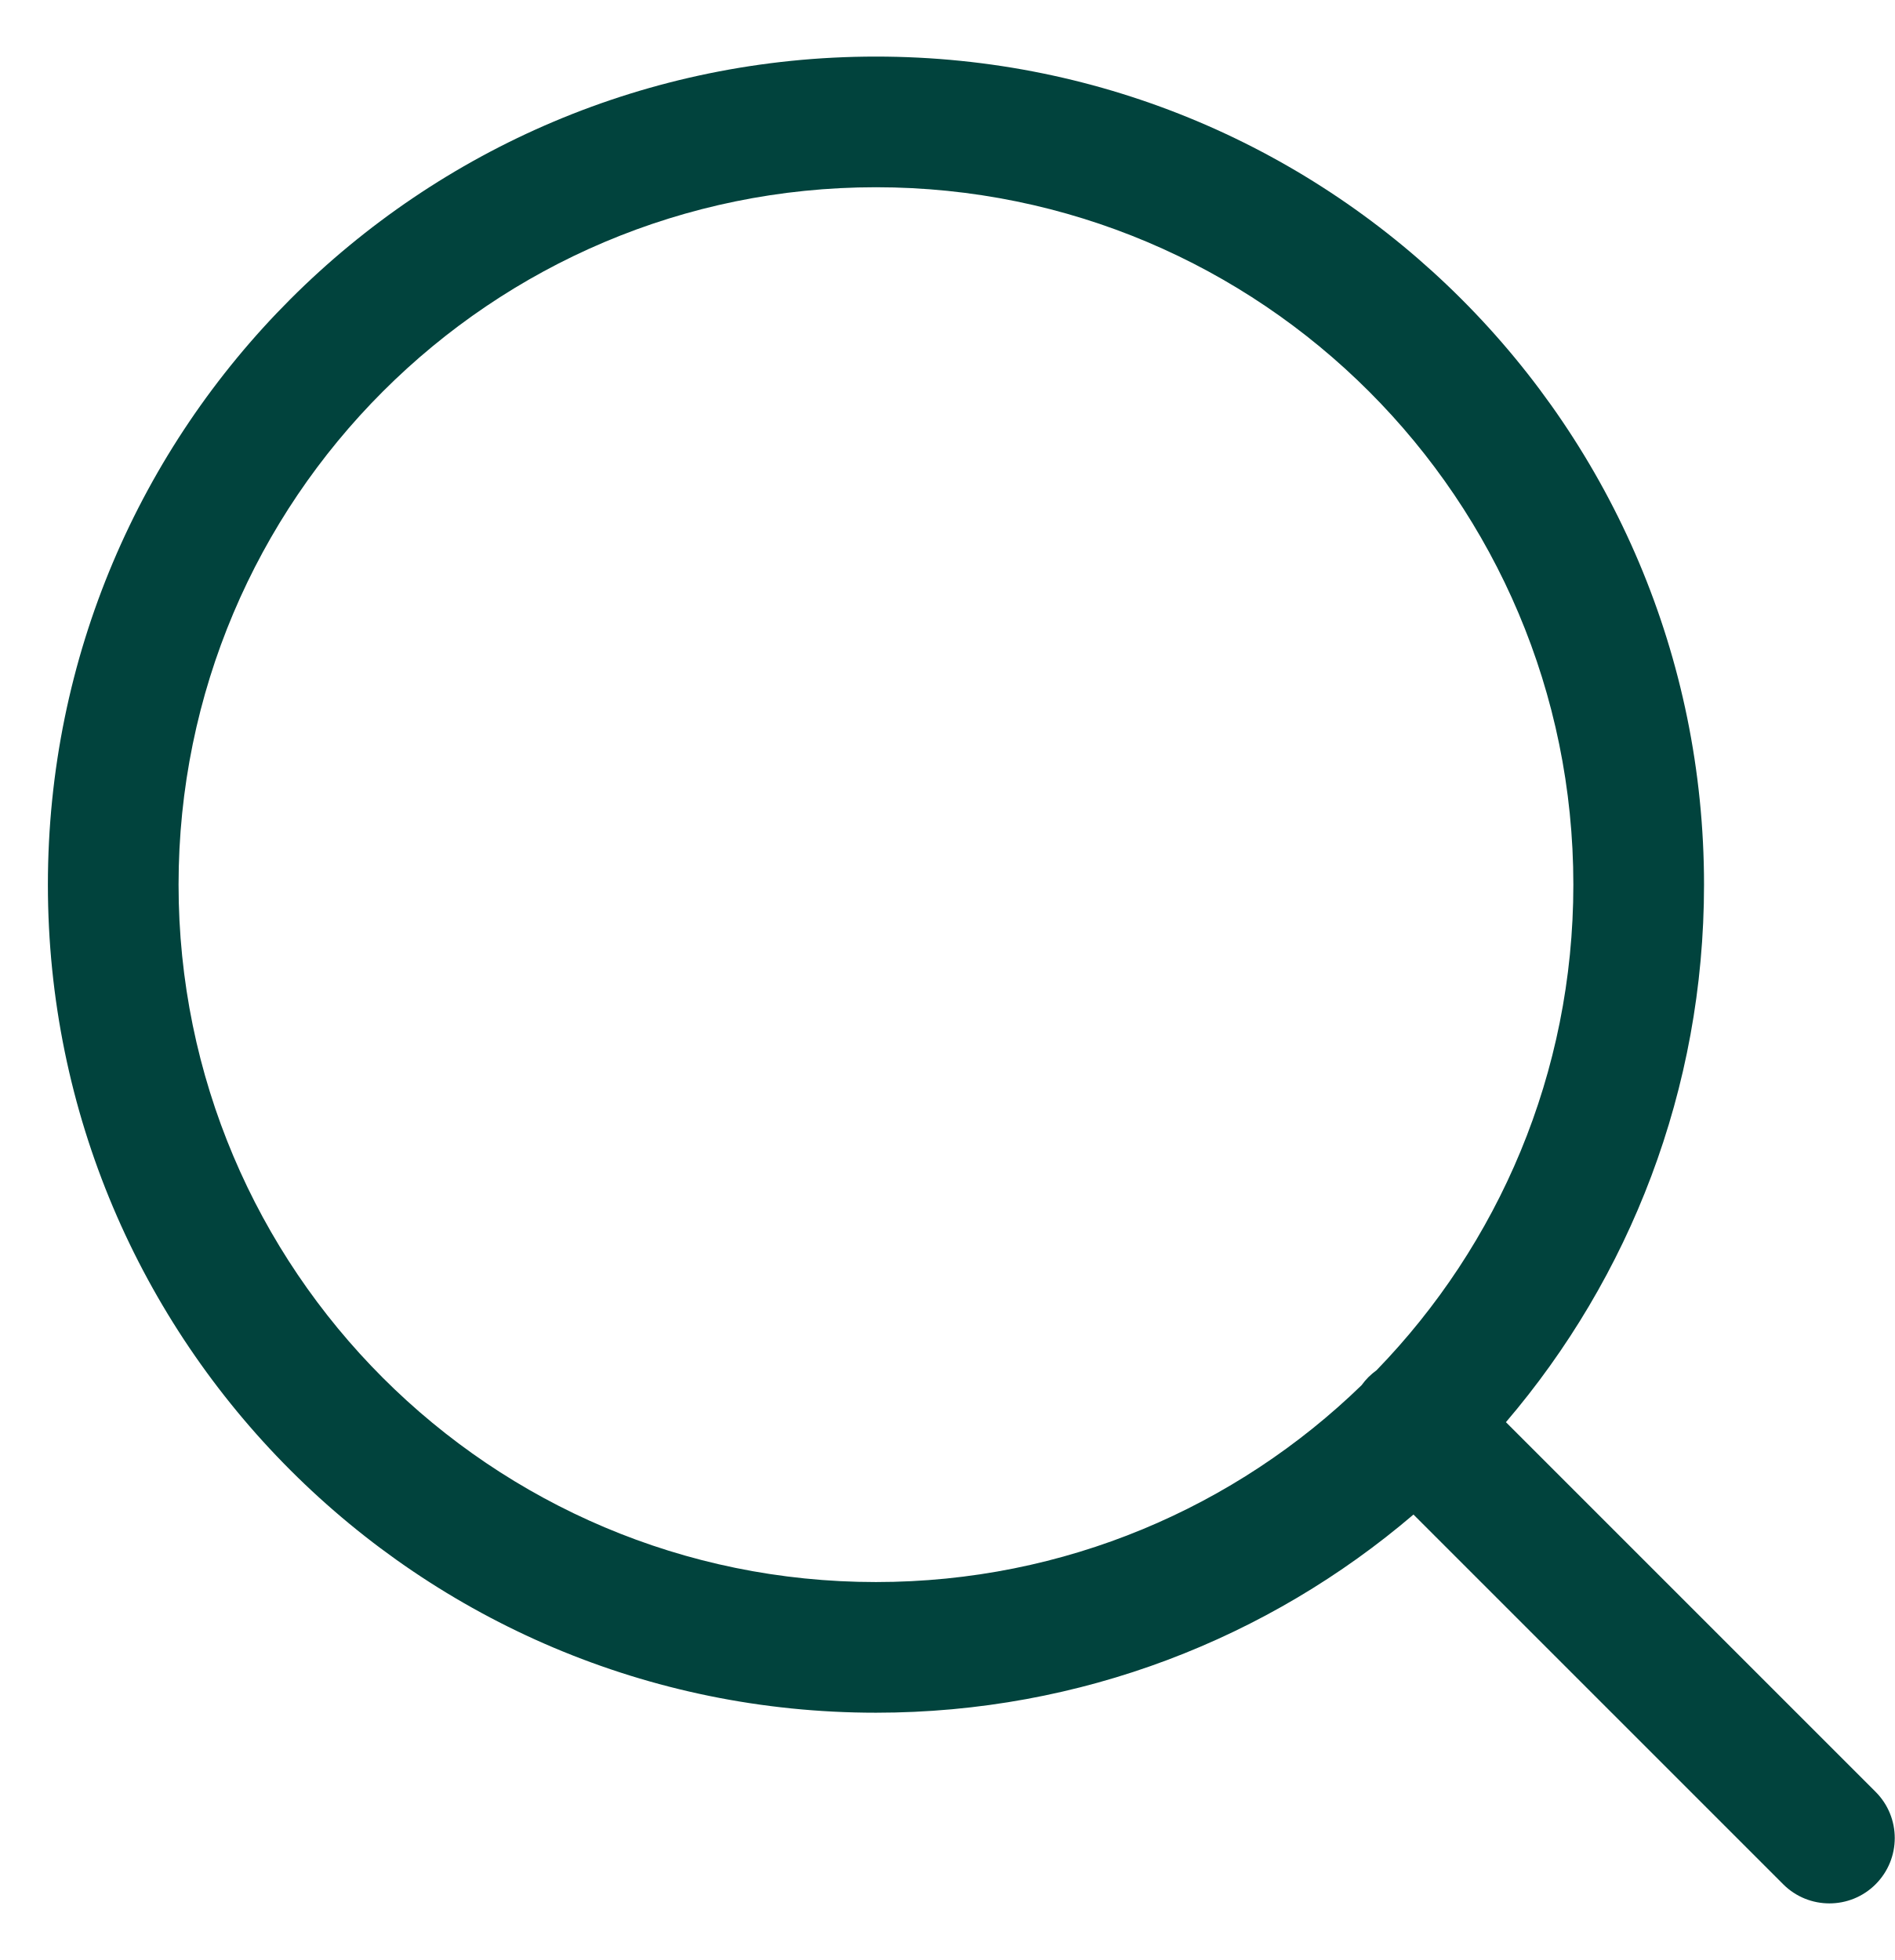
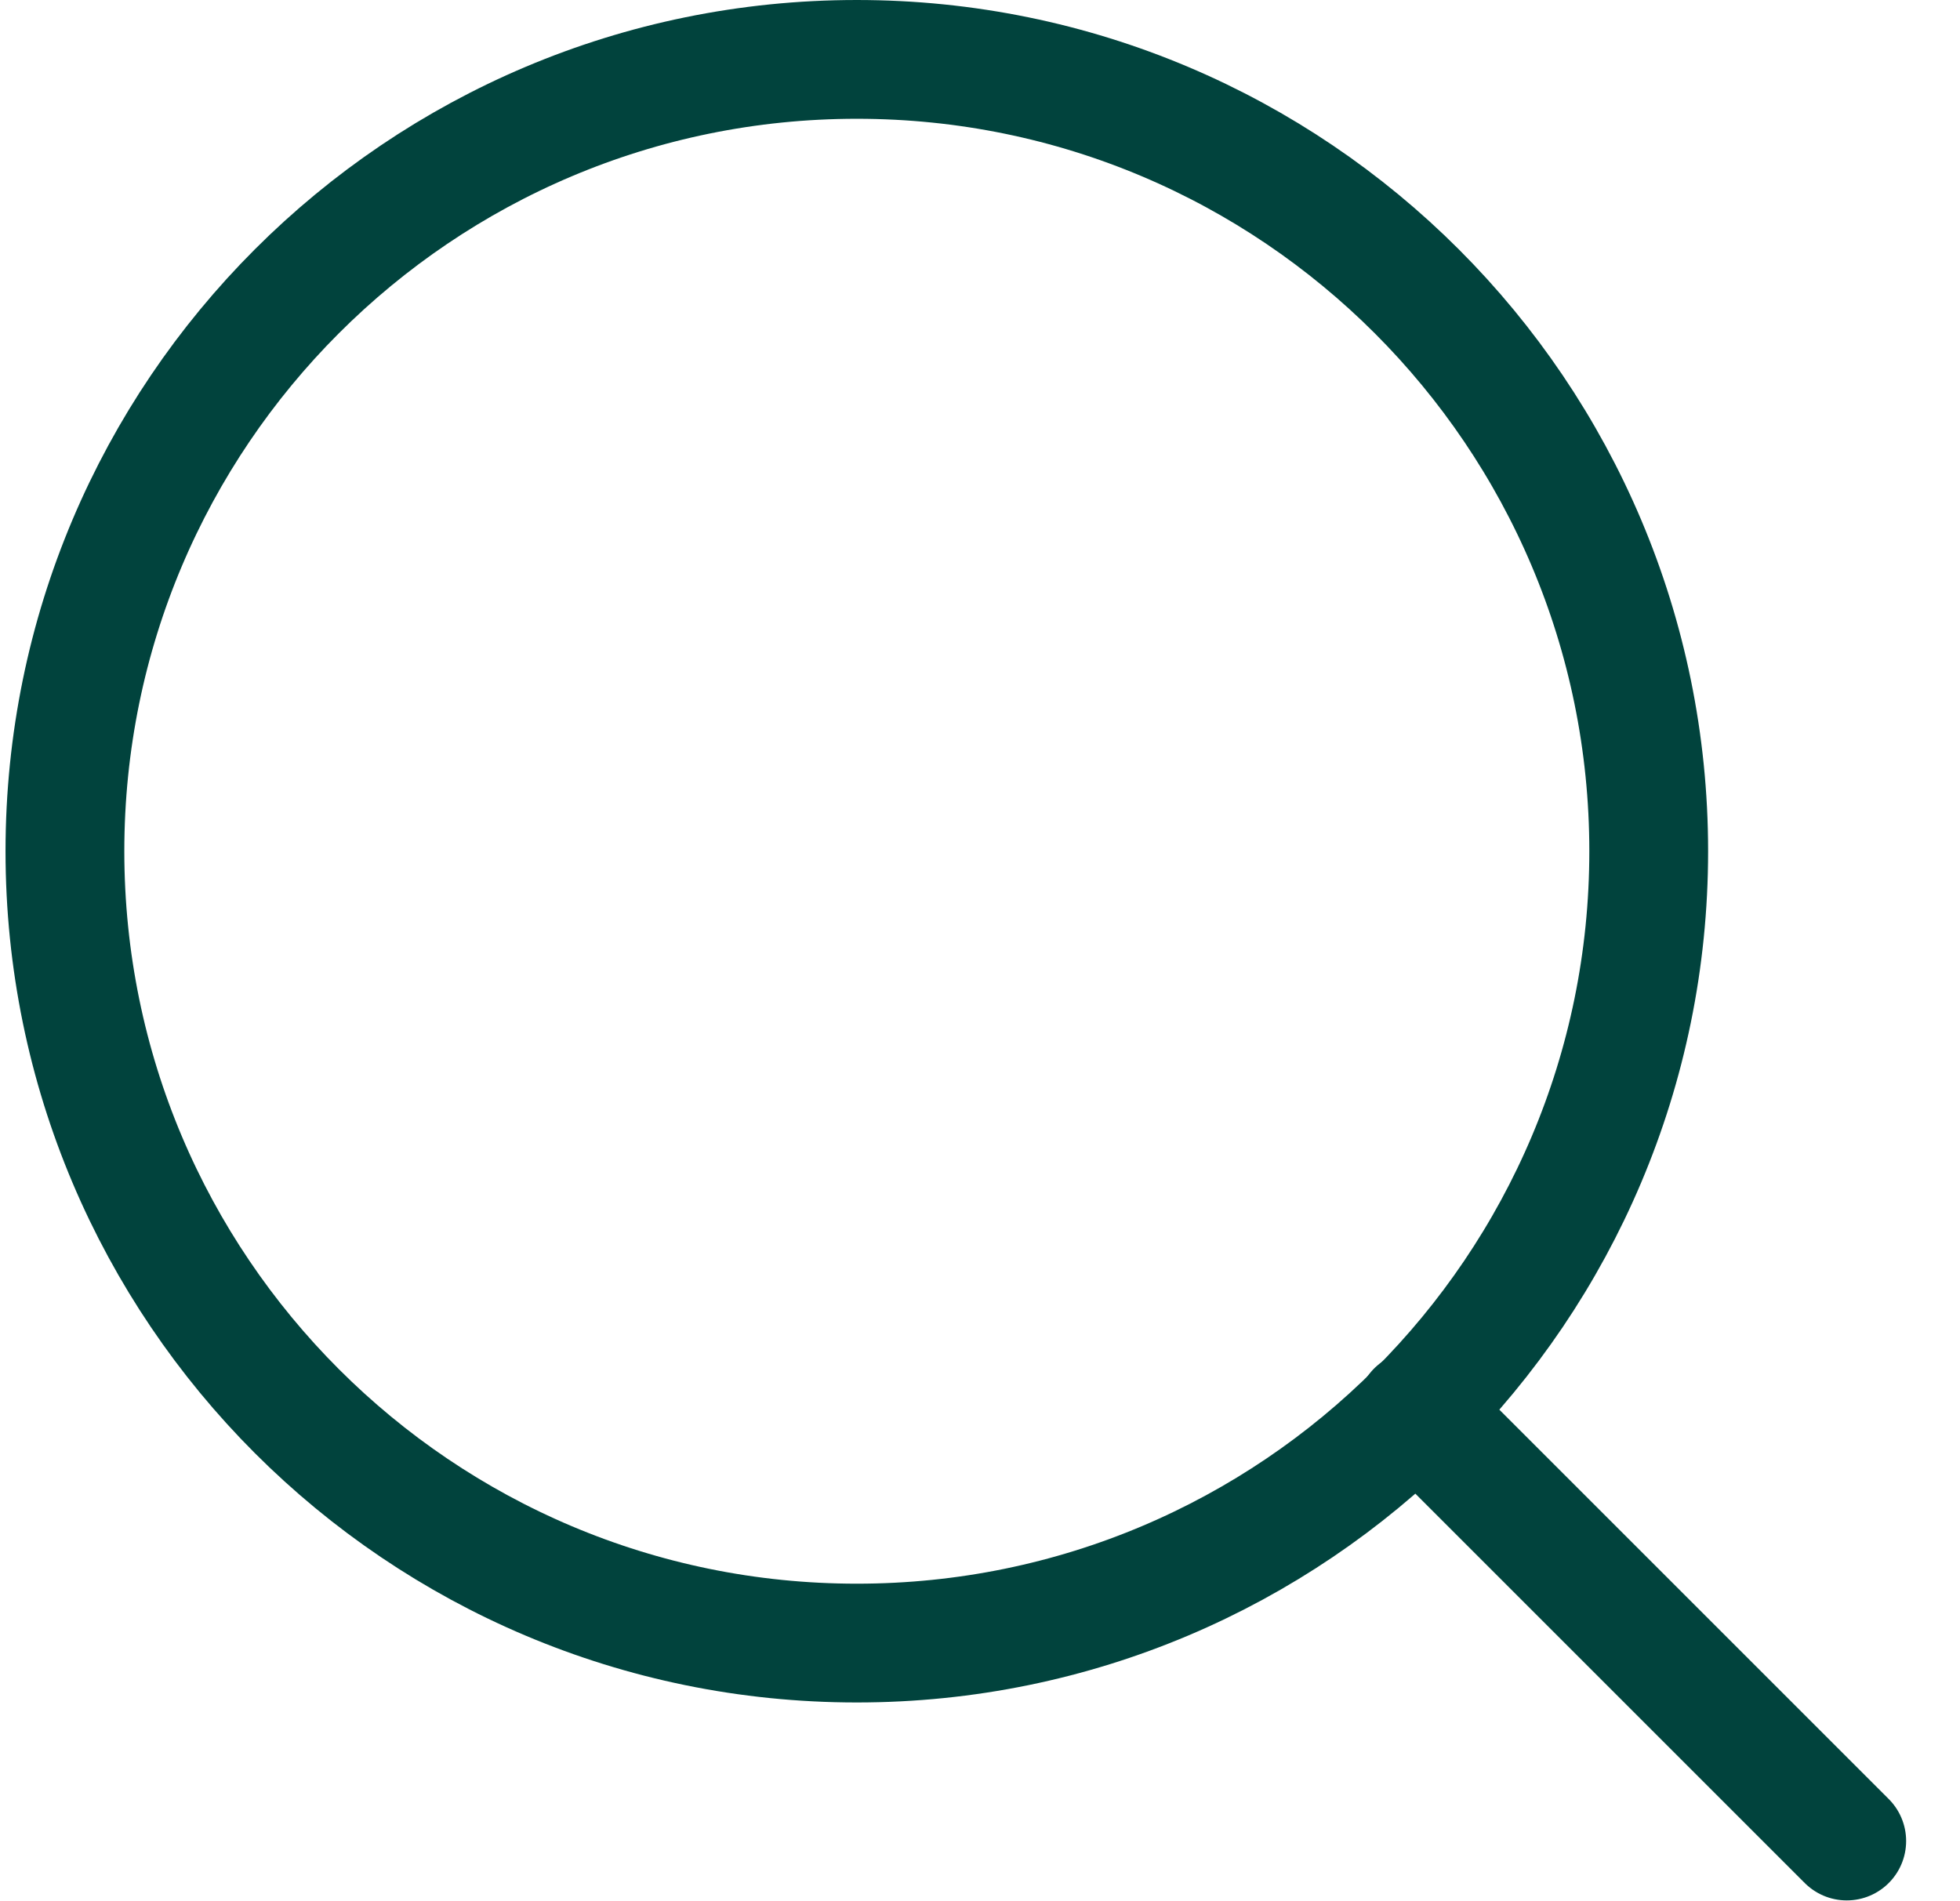
- <svg xmlns="http://www.w3.org/2000/svg" width="29" height="30" viewBox="0 0 29 30" fill="none">
-   <path fill-rule="evenodd" clip-rule="evenodd" d="M2.733 13.541C2.733 7.646 7.512 2.866 13.407 2.866C19.302 2.866 24.081 7.646 24.081 13.541C24.081 16.43 22.933 19.051 21.069 20.973C21.025 21.005 20.984 21.04 20.945 21.078C20.906 21.117 20.871 21.159 20.84 21.202C18.918 23.067 16.297 24.215 13.407 24.215C7.512 24.215 2.733 19.436 2.733 13.541ZM21.634 23.182C19.42 25.073 16.547 26.215 13.407 26.215C6.407 26.215 0.733 20.541 0.733 13.541C0.733 6.541 6.407 0.866 13.407 0.866C20.407 0.866 26.081 6.541 26.081 13.541C26.081 16.681 24.94 19.554 23.049 21.768L28.707 27.426C29.098 27.817 29.098 28.45 28.707 28.841C28.317 29.231 27.683 29.231 27.293 28.841L21.634 23.182Z" fill="#01433d" />
+ <svg xmlns="http://www.w3.org/2000/svg" width="33" height="32" viewBox="0 0 33 32" fill="none">
+   <path d="M14.426 27.667C21.79 27.667 27.759 21.697 27.759 14.333C27.759 6.97 21.79 1 14.426 1C7.062 1 1.093 6.97 1.093 14.333C1.093 21.697 7.062 27.667 14.426 27.667Z" stroke="#01433D" stroke-width="2" stroke-linecap="round" stroke-linejoin="round" />
+   <path d="M31.093 31L23.843 23.75" stroke="#01433D" stroke-width="2" stroke-linecap="round" stroke-linejoin="round" />
</svg>
